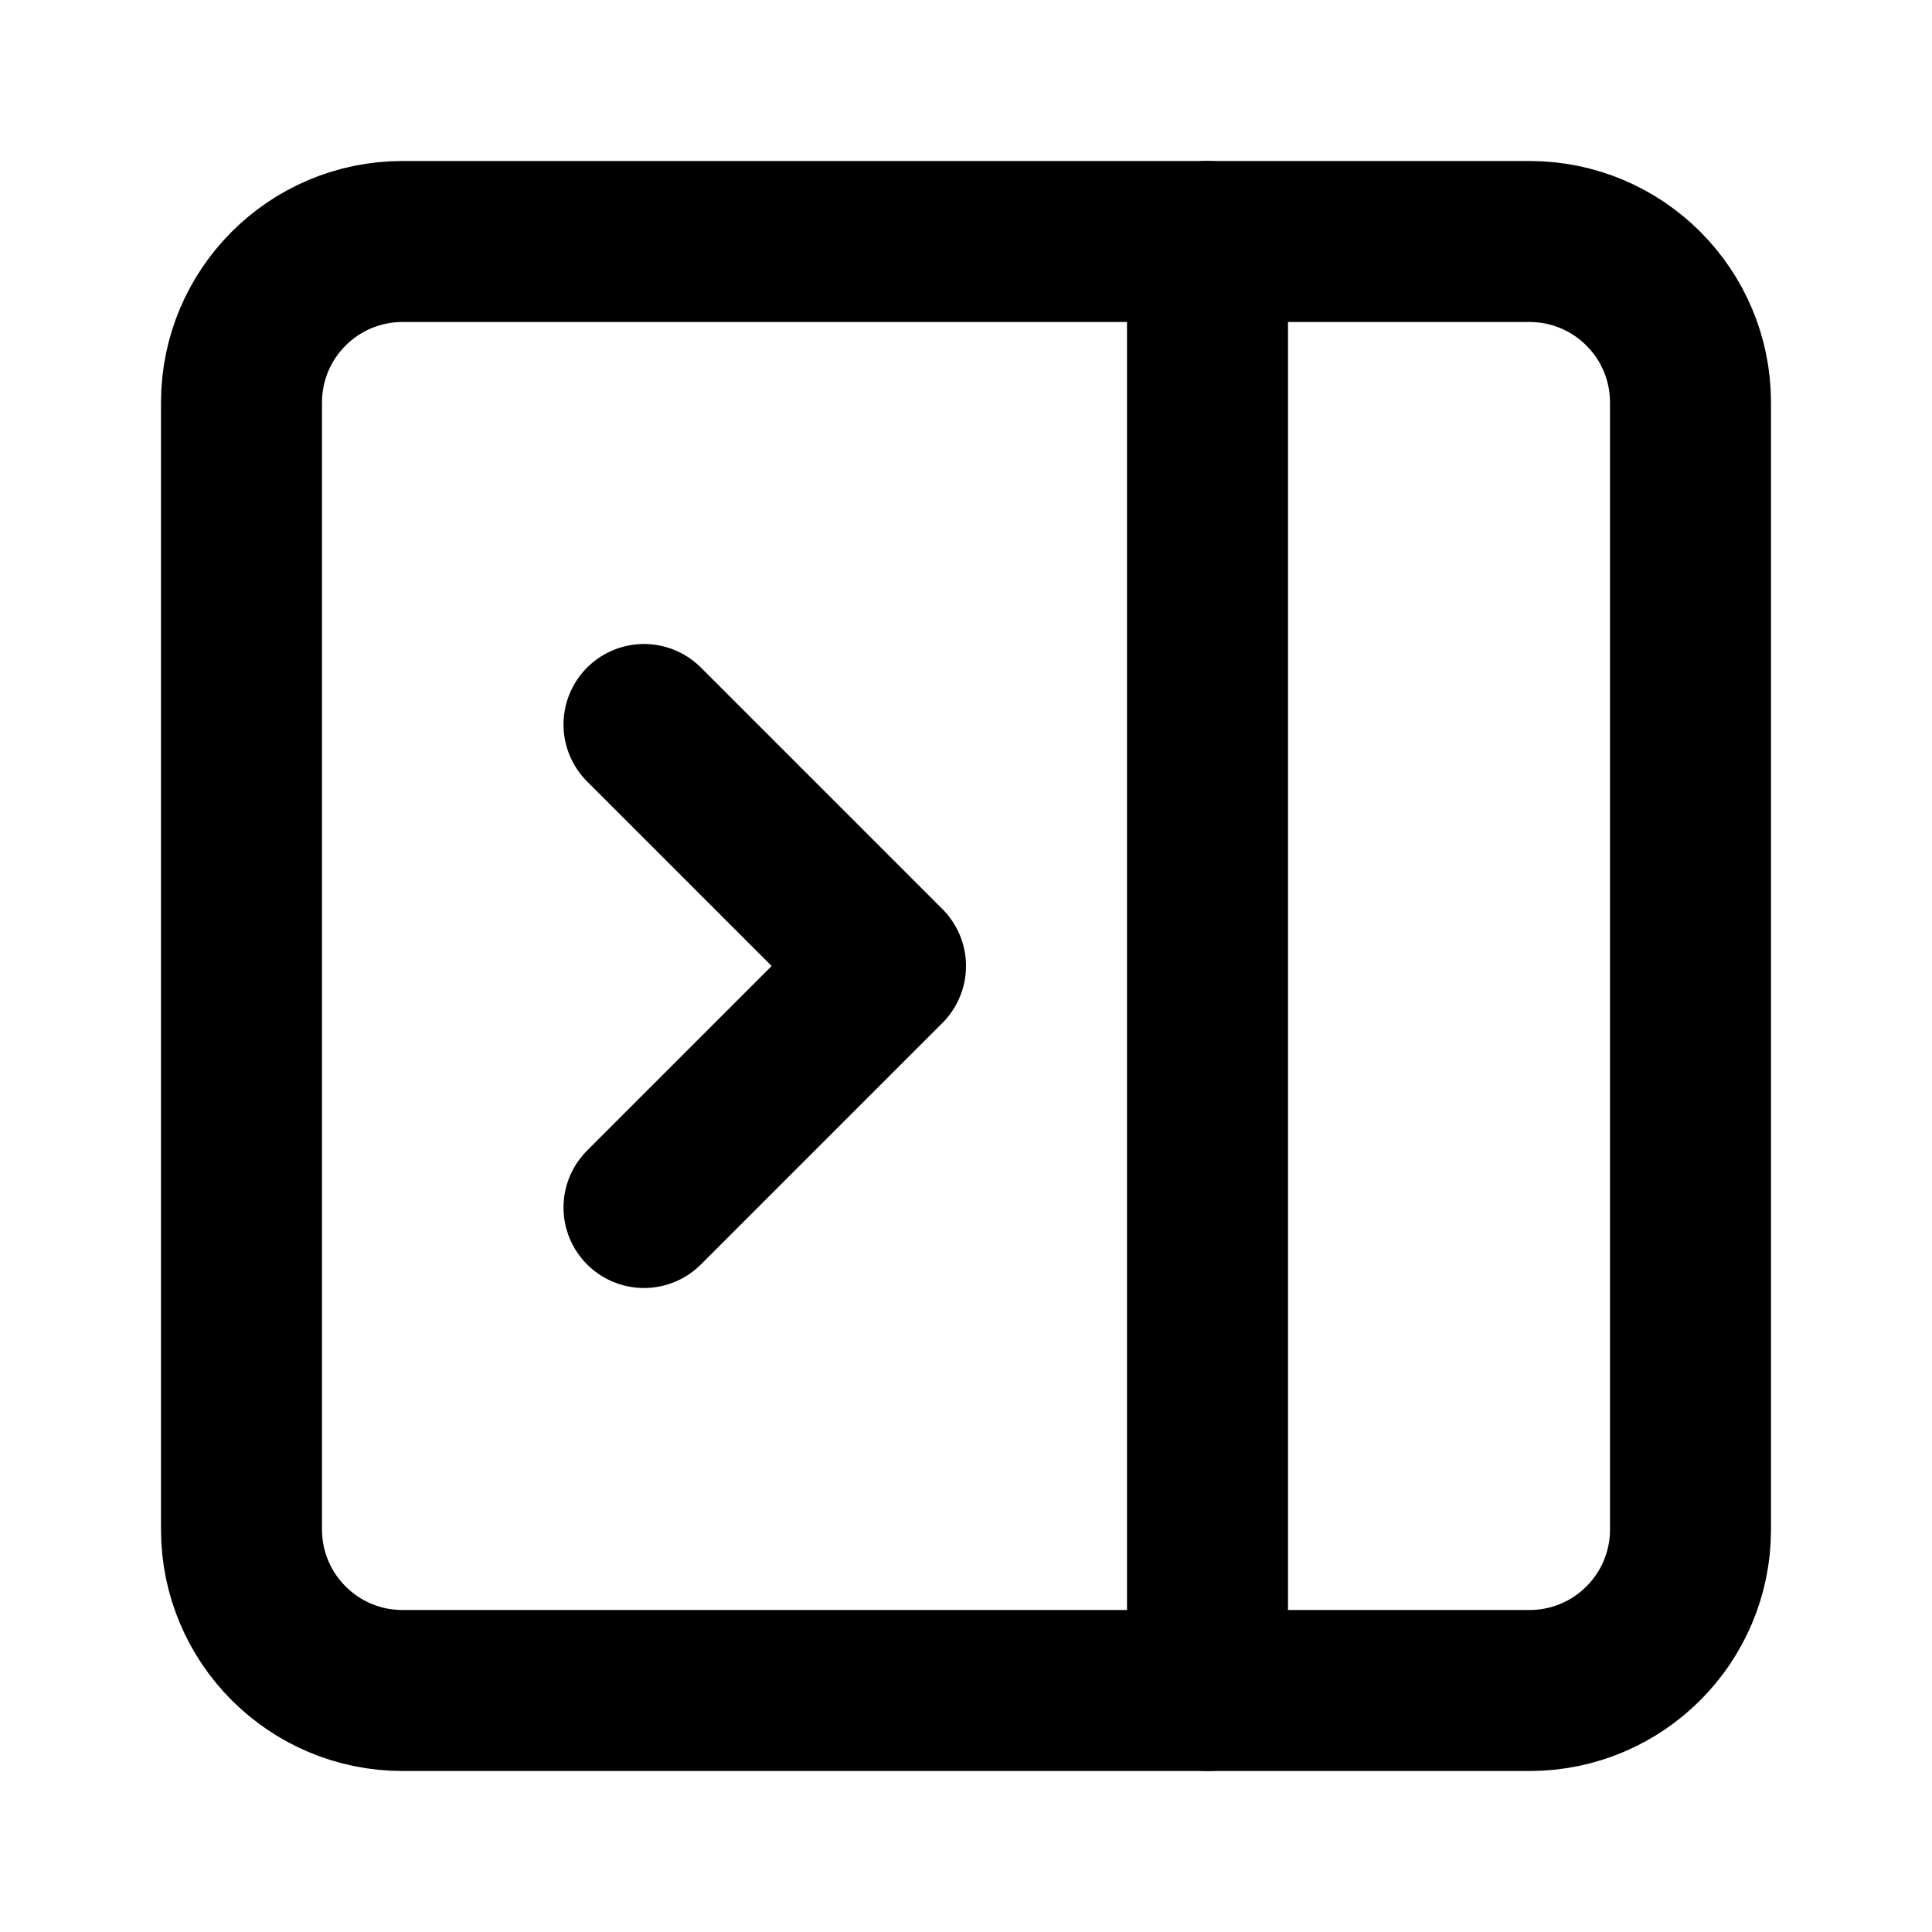
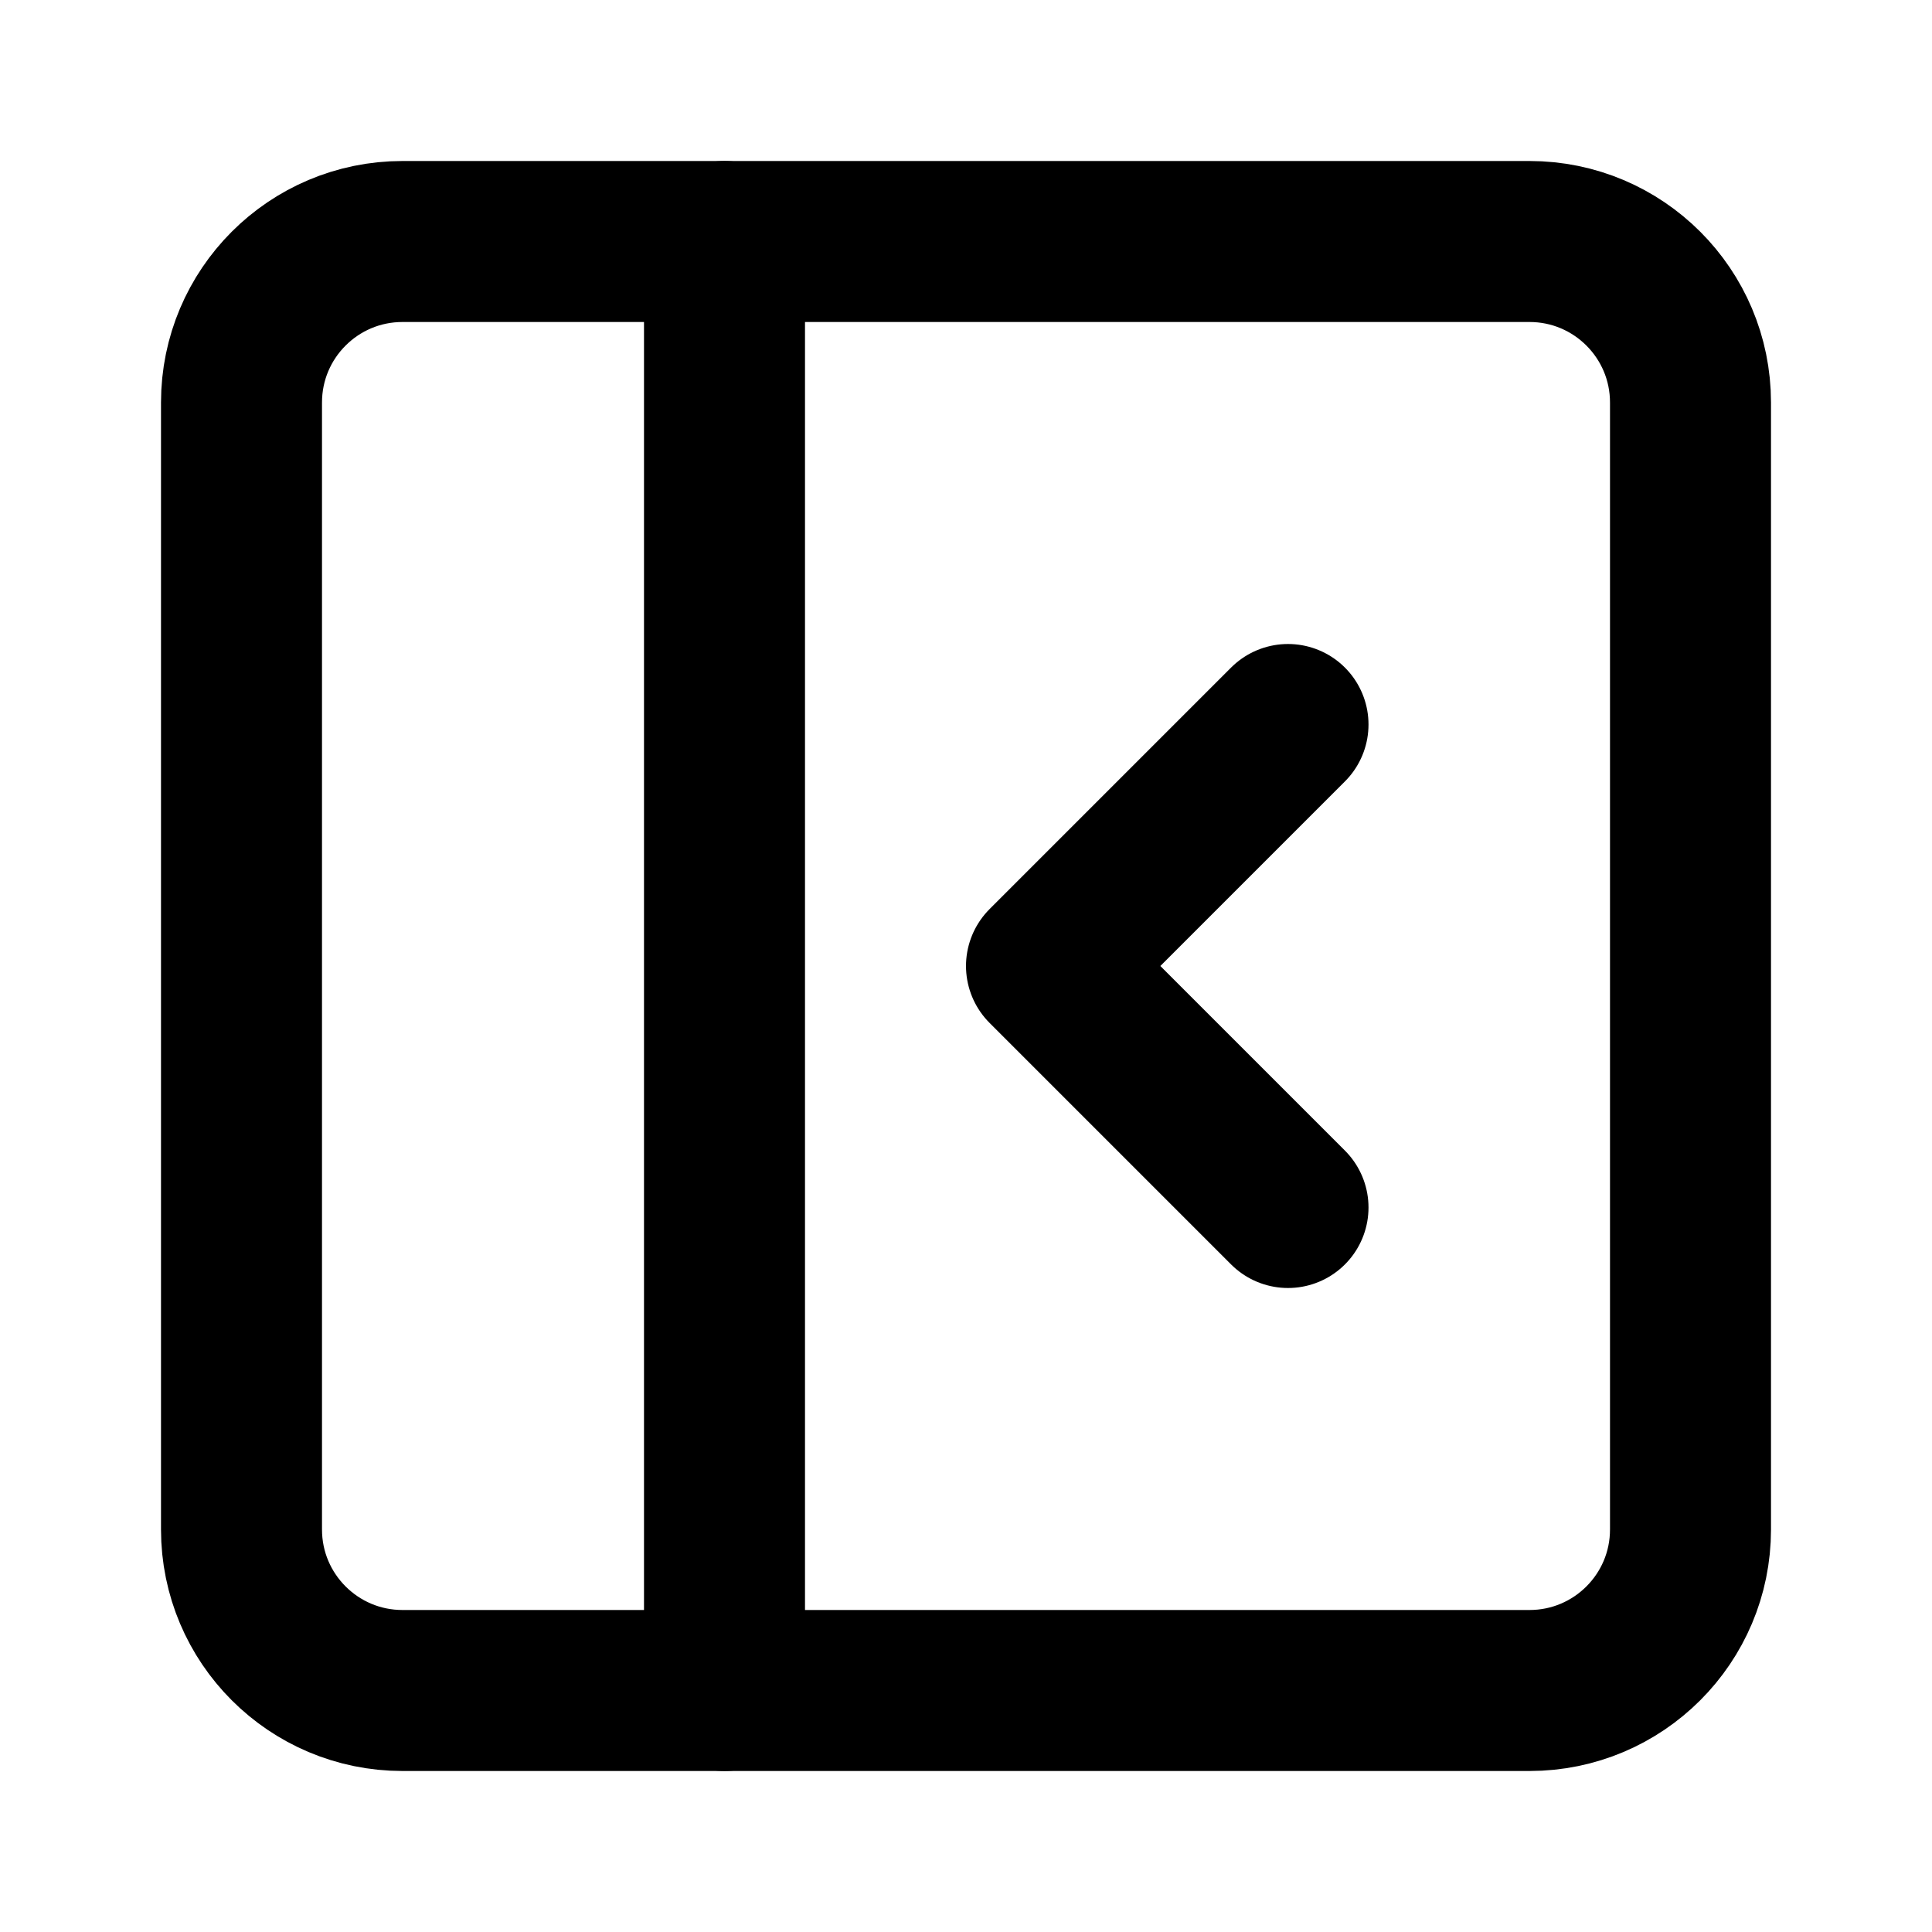
- <svg xmlns="http://www.w3.org/2000/svg" class="lucide lucide-panel-right-close" width="24" height="24" viewBox="0 0 24 24" fill="none" stroke="currentColor" stroke-width="2" stroke-linecap="round" stroke-linejoin="round">
+ <svg xmlns="http://www.w3.org/2000/svg" class="lucide lucide-panel-left-close" width="24" height="24" viewBox="0 0 24 24" fill="none" stroke="currentColor" stroke-width="2" stroke-linecap="round" stroke-linejoin="round">
  <rect width="18" height="18" x="3" y="3" rx="2" />
-   <path d="M15 3v18" />
-   <path d="m8 9 3 3-3 3" />
+   <path d="M9 3v18" />
+   <path d="m16 15-3-3 3-3" />
</svg>
